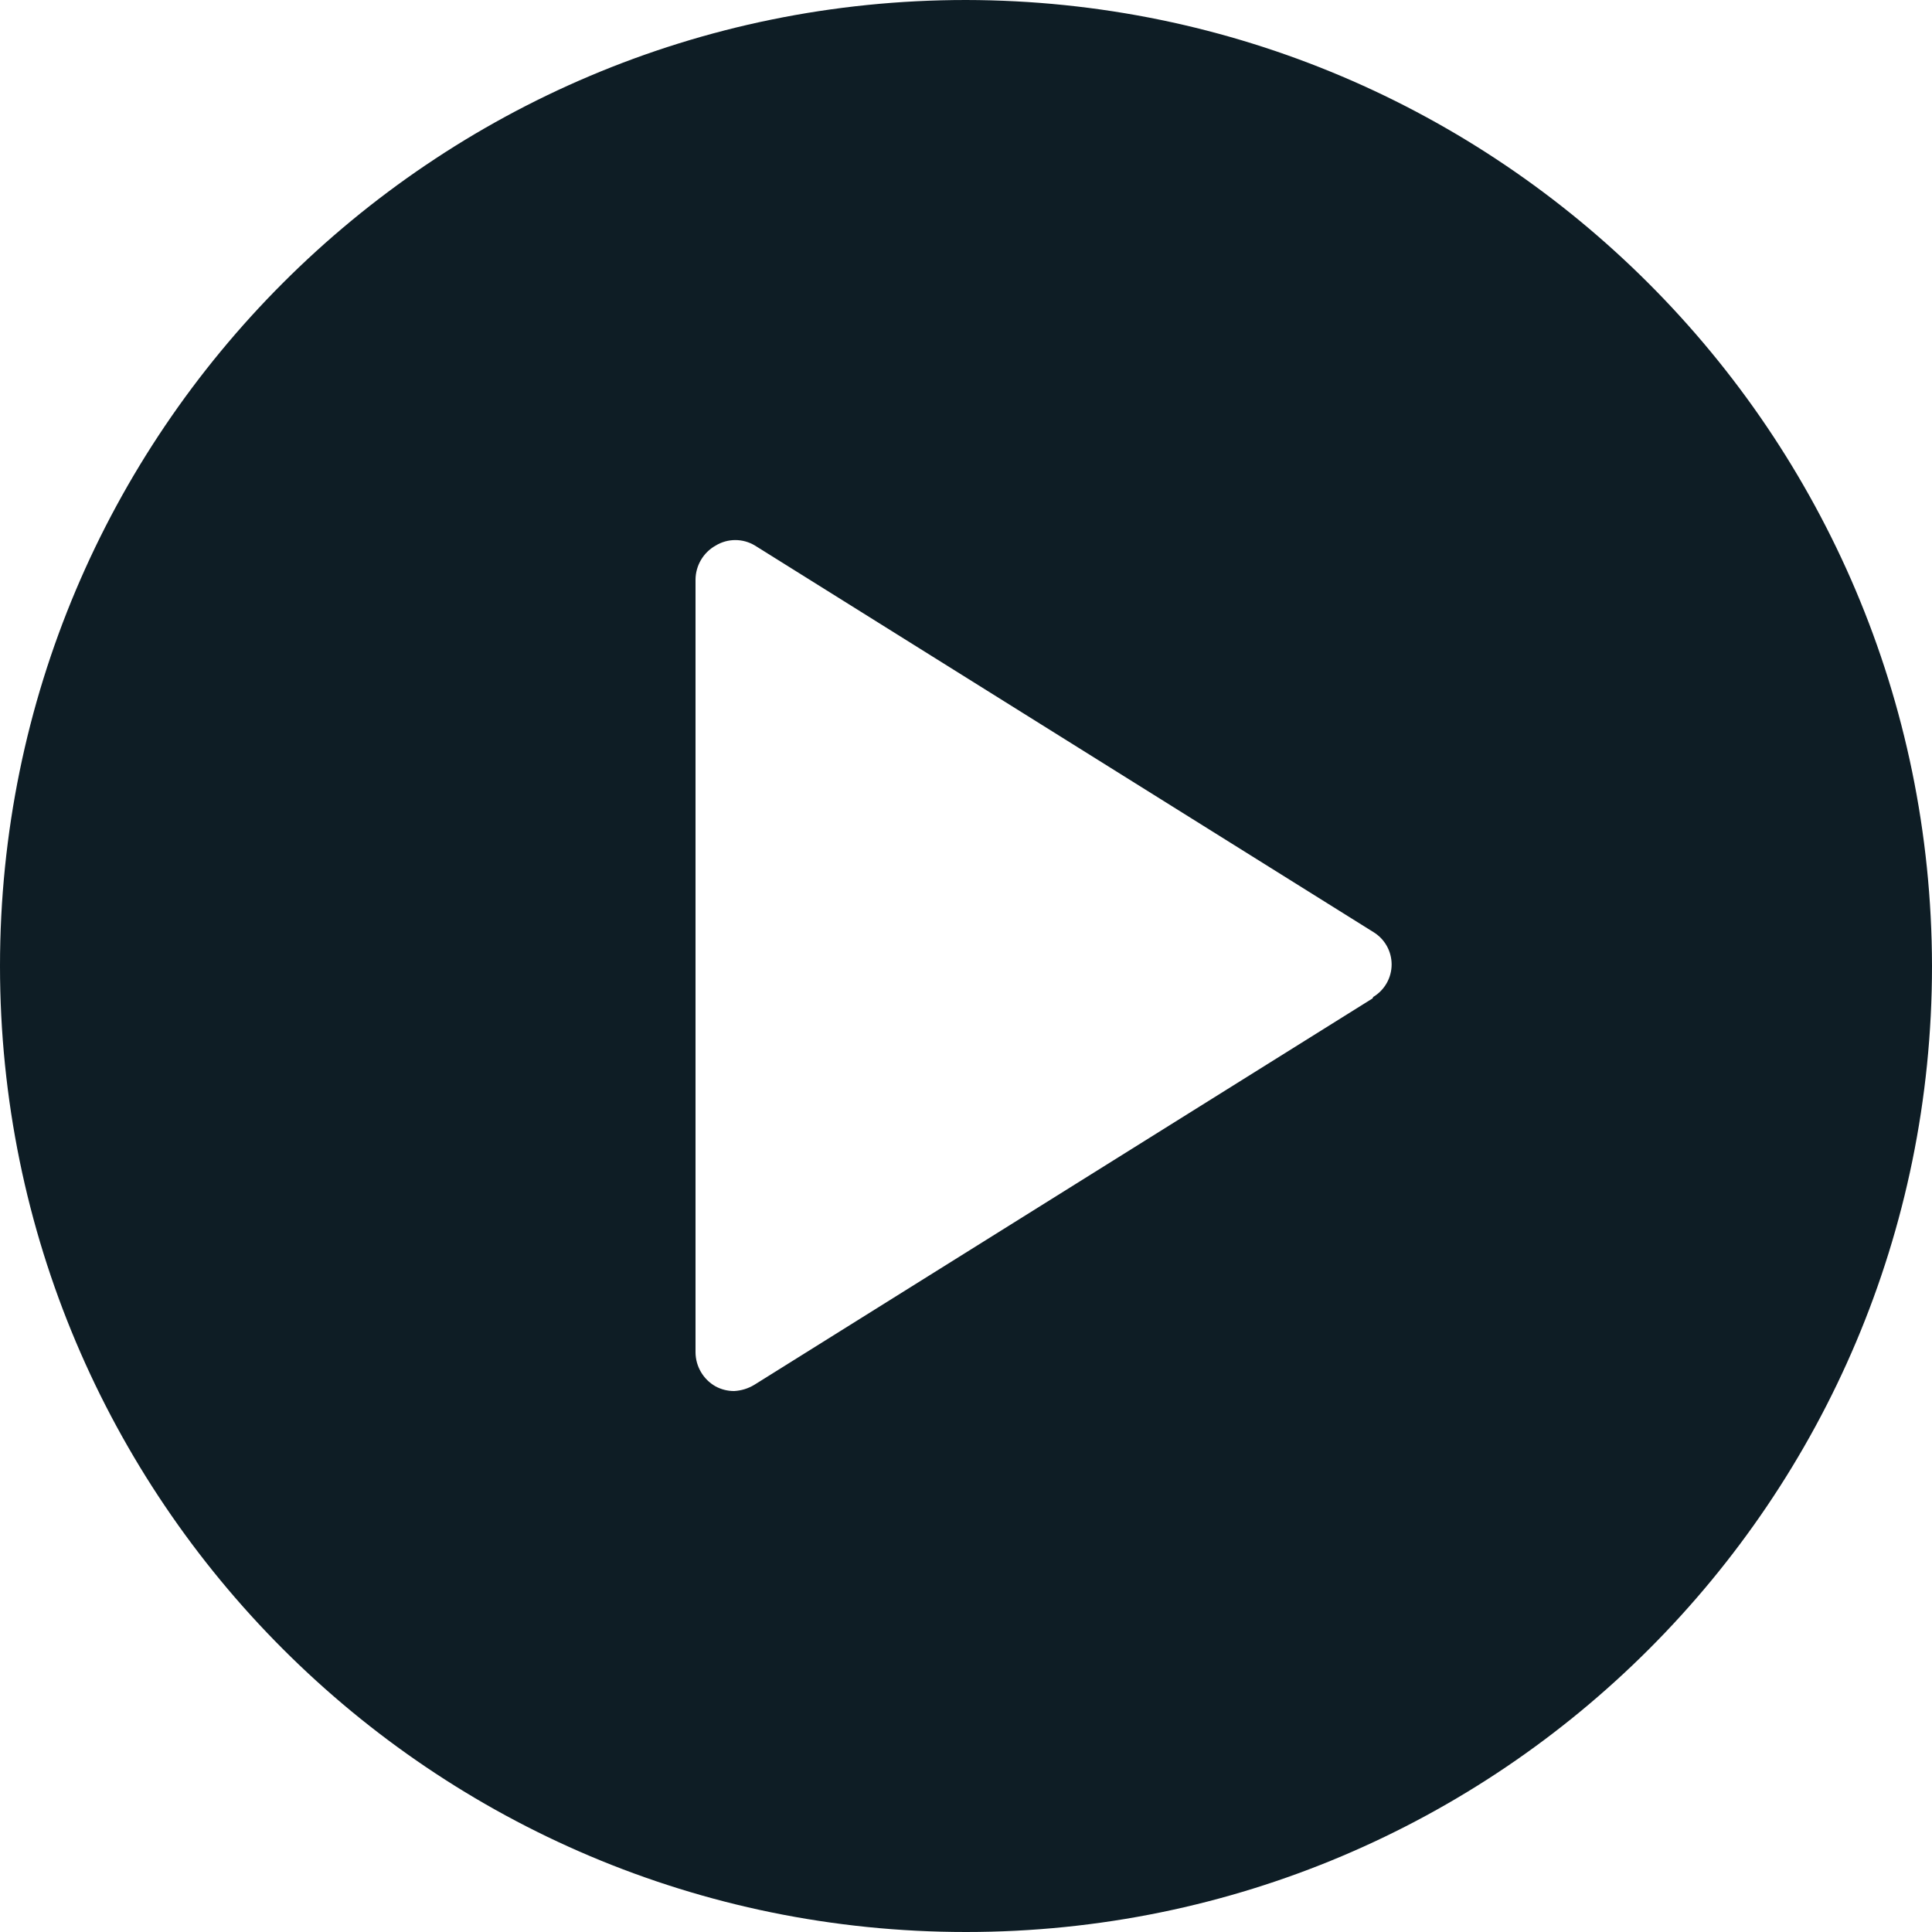
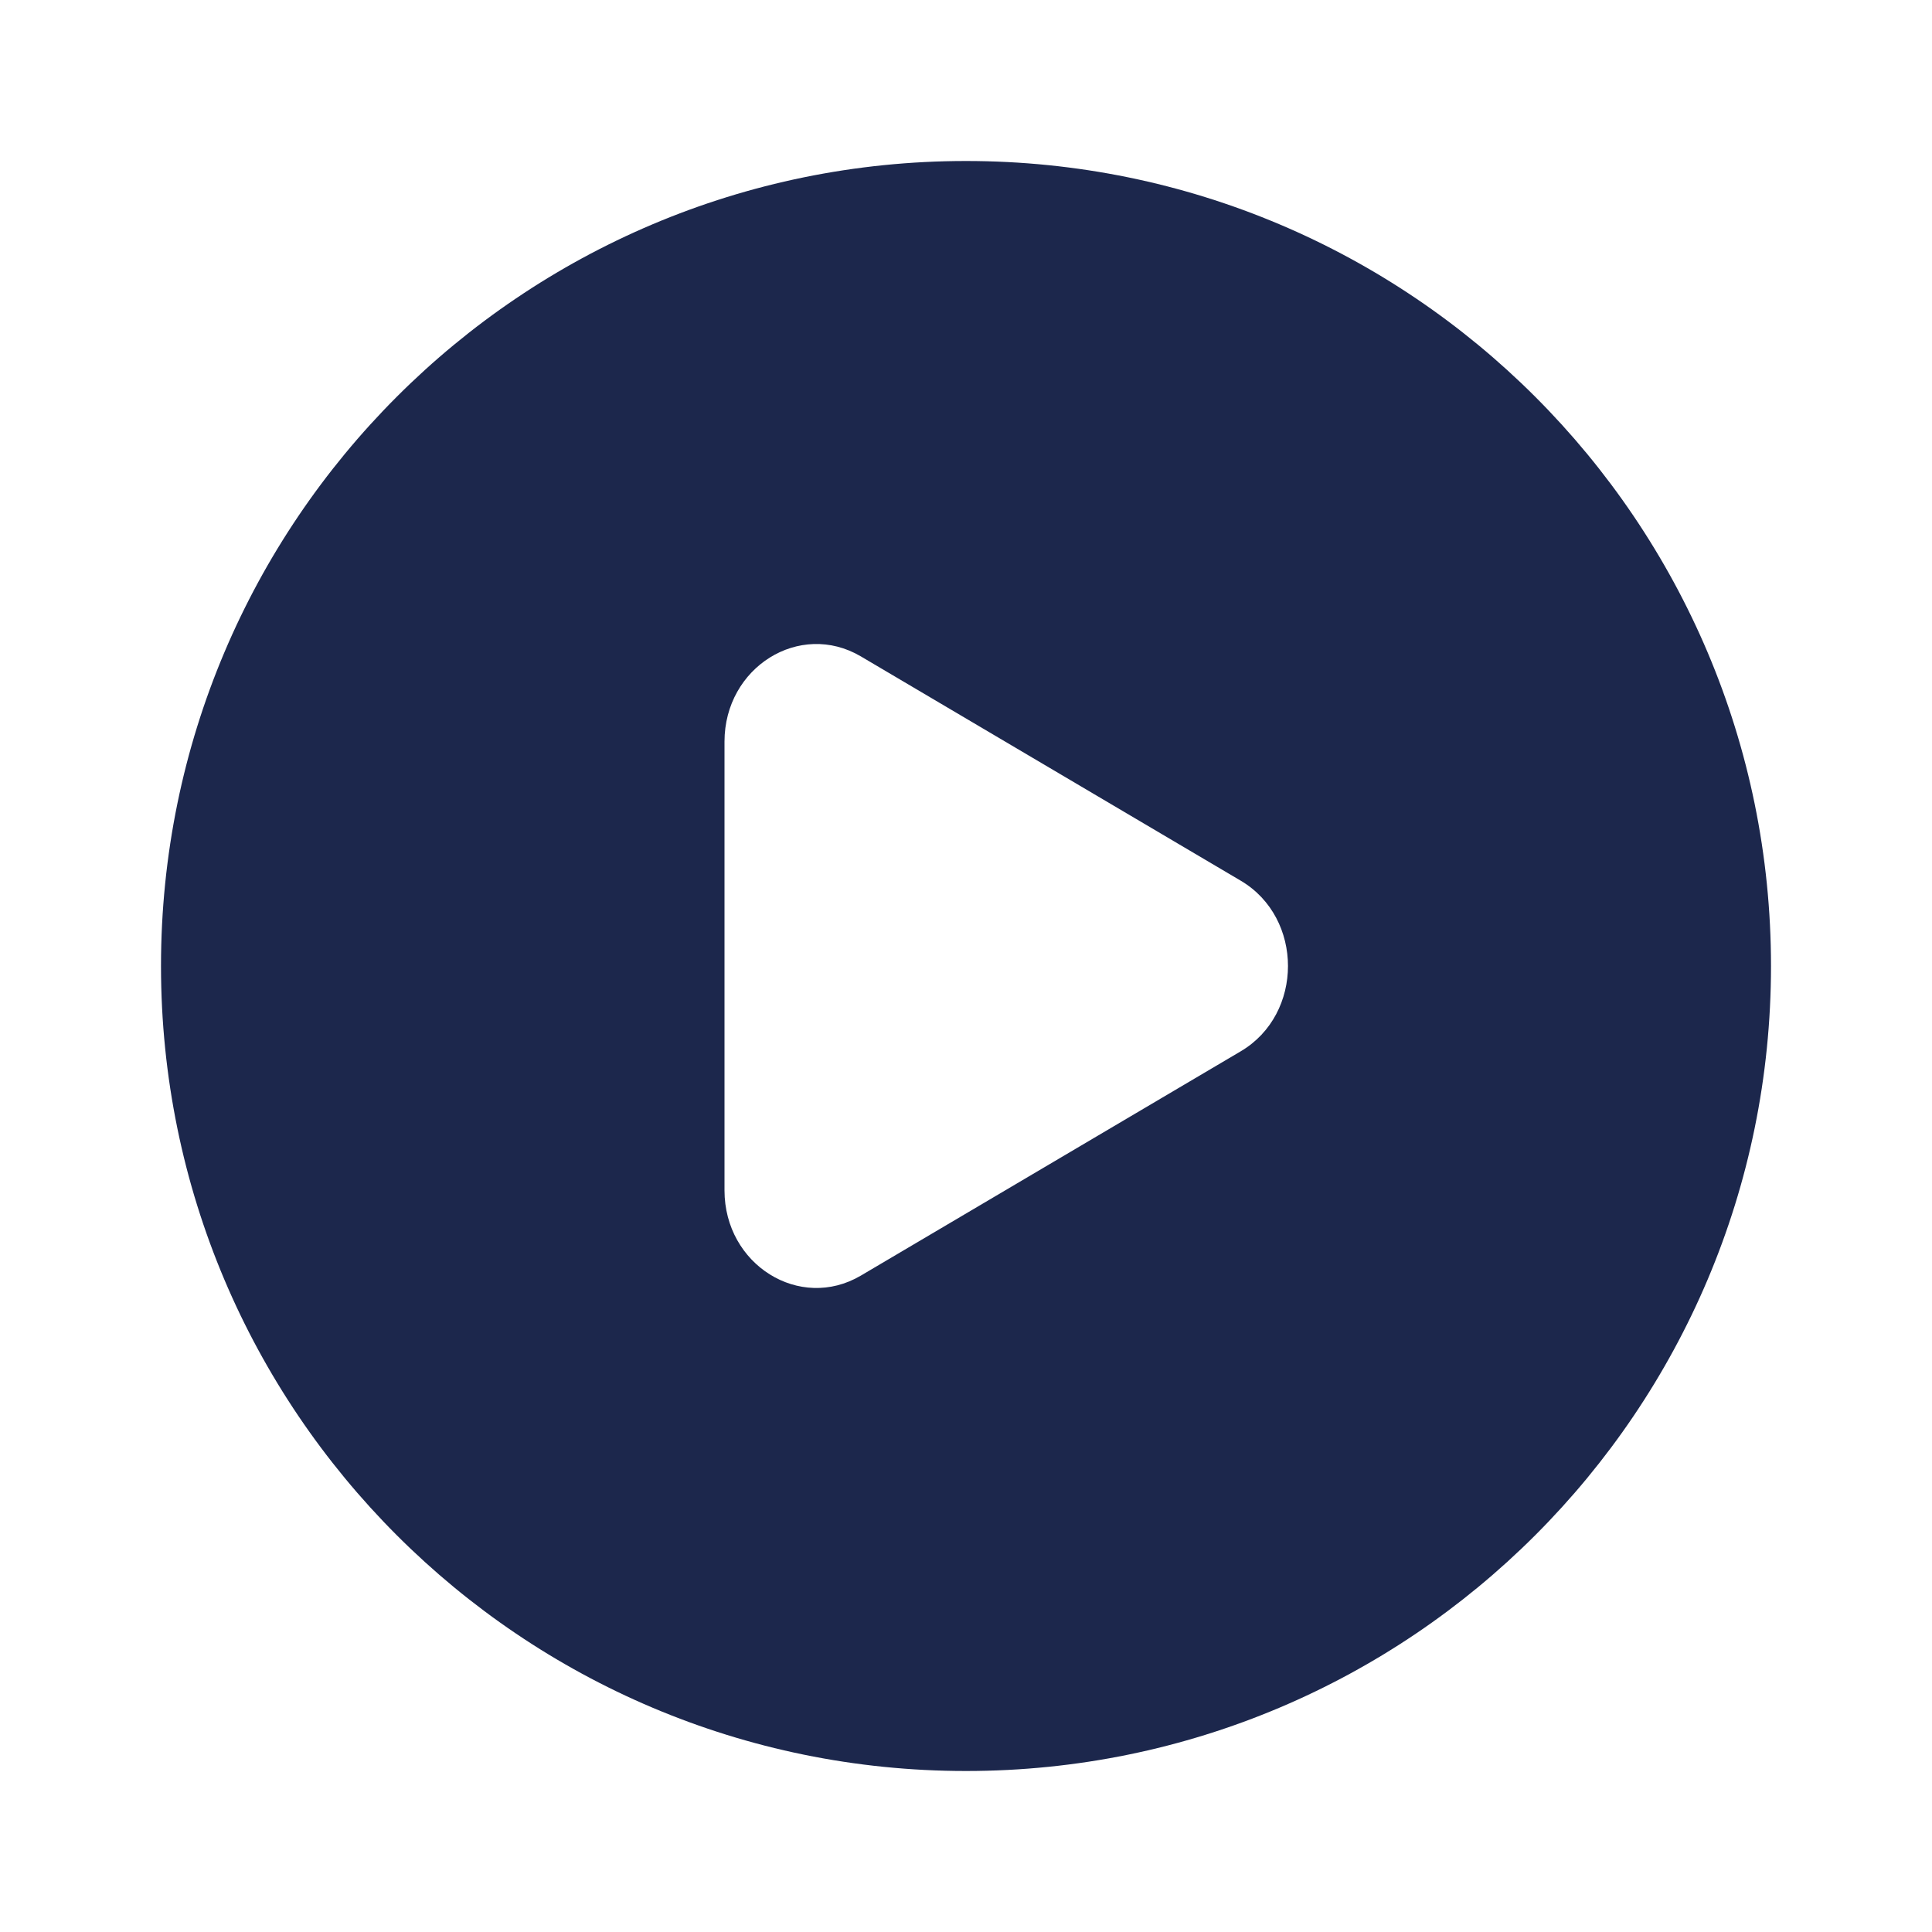
- <svg xmlns="http://www.w3.org/2000/svg" id="Layer_1" data-name="Layer 1" viewBox="0 0 25 25">
-   <path id="Video_Play" data-name="Video Play" d="M12.5,0A12.5,12.5,0,1,0,25,12.5,12.52,12.52,0,0,0,12.5,0Zm5.26,12.92-8,5A.56.56,0,0,1,9.5,18a.5.5,0,0,1-.24-.06A.51.51,0,0,1,9,17.5V7.5a.51.51,0,0,1,.26-.44.49.49,0,0,1,.51,0l8,5a.49.49,0,0,1,0,.84Z" fill="#0e1d25" />
+ <svg xmlns="http://www.w3.org/2000/svg" width="800px" height="800px" viewBox="0 0 24 24" fill="none">
+   <path fill-rule="evenodd" clip-rule="evenodd" d="M12 22C17.523 22 22 17.523 22 12C22 6.477 17.523 2 12 2C6.477 2 2 6.477 2 12C2 17.523 6.477 22 12 22ZM10.694 15.846L15.414 13.059C16.195 12.597 16.195 11.403 15.414 10.941L10.694 8.154C9.934 7.706 9 8.289 9 9.213V14.787C9 15.71 9.934 16.294 10.694 15.846Z" fill="#1C274C" />
</svg>
